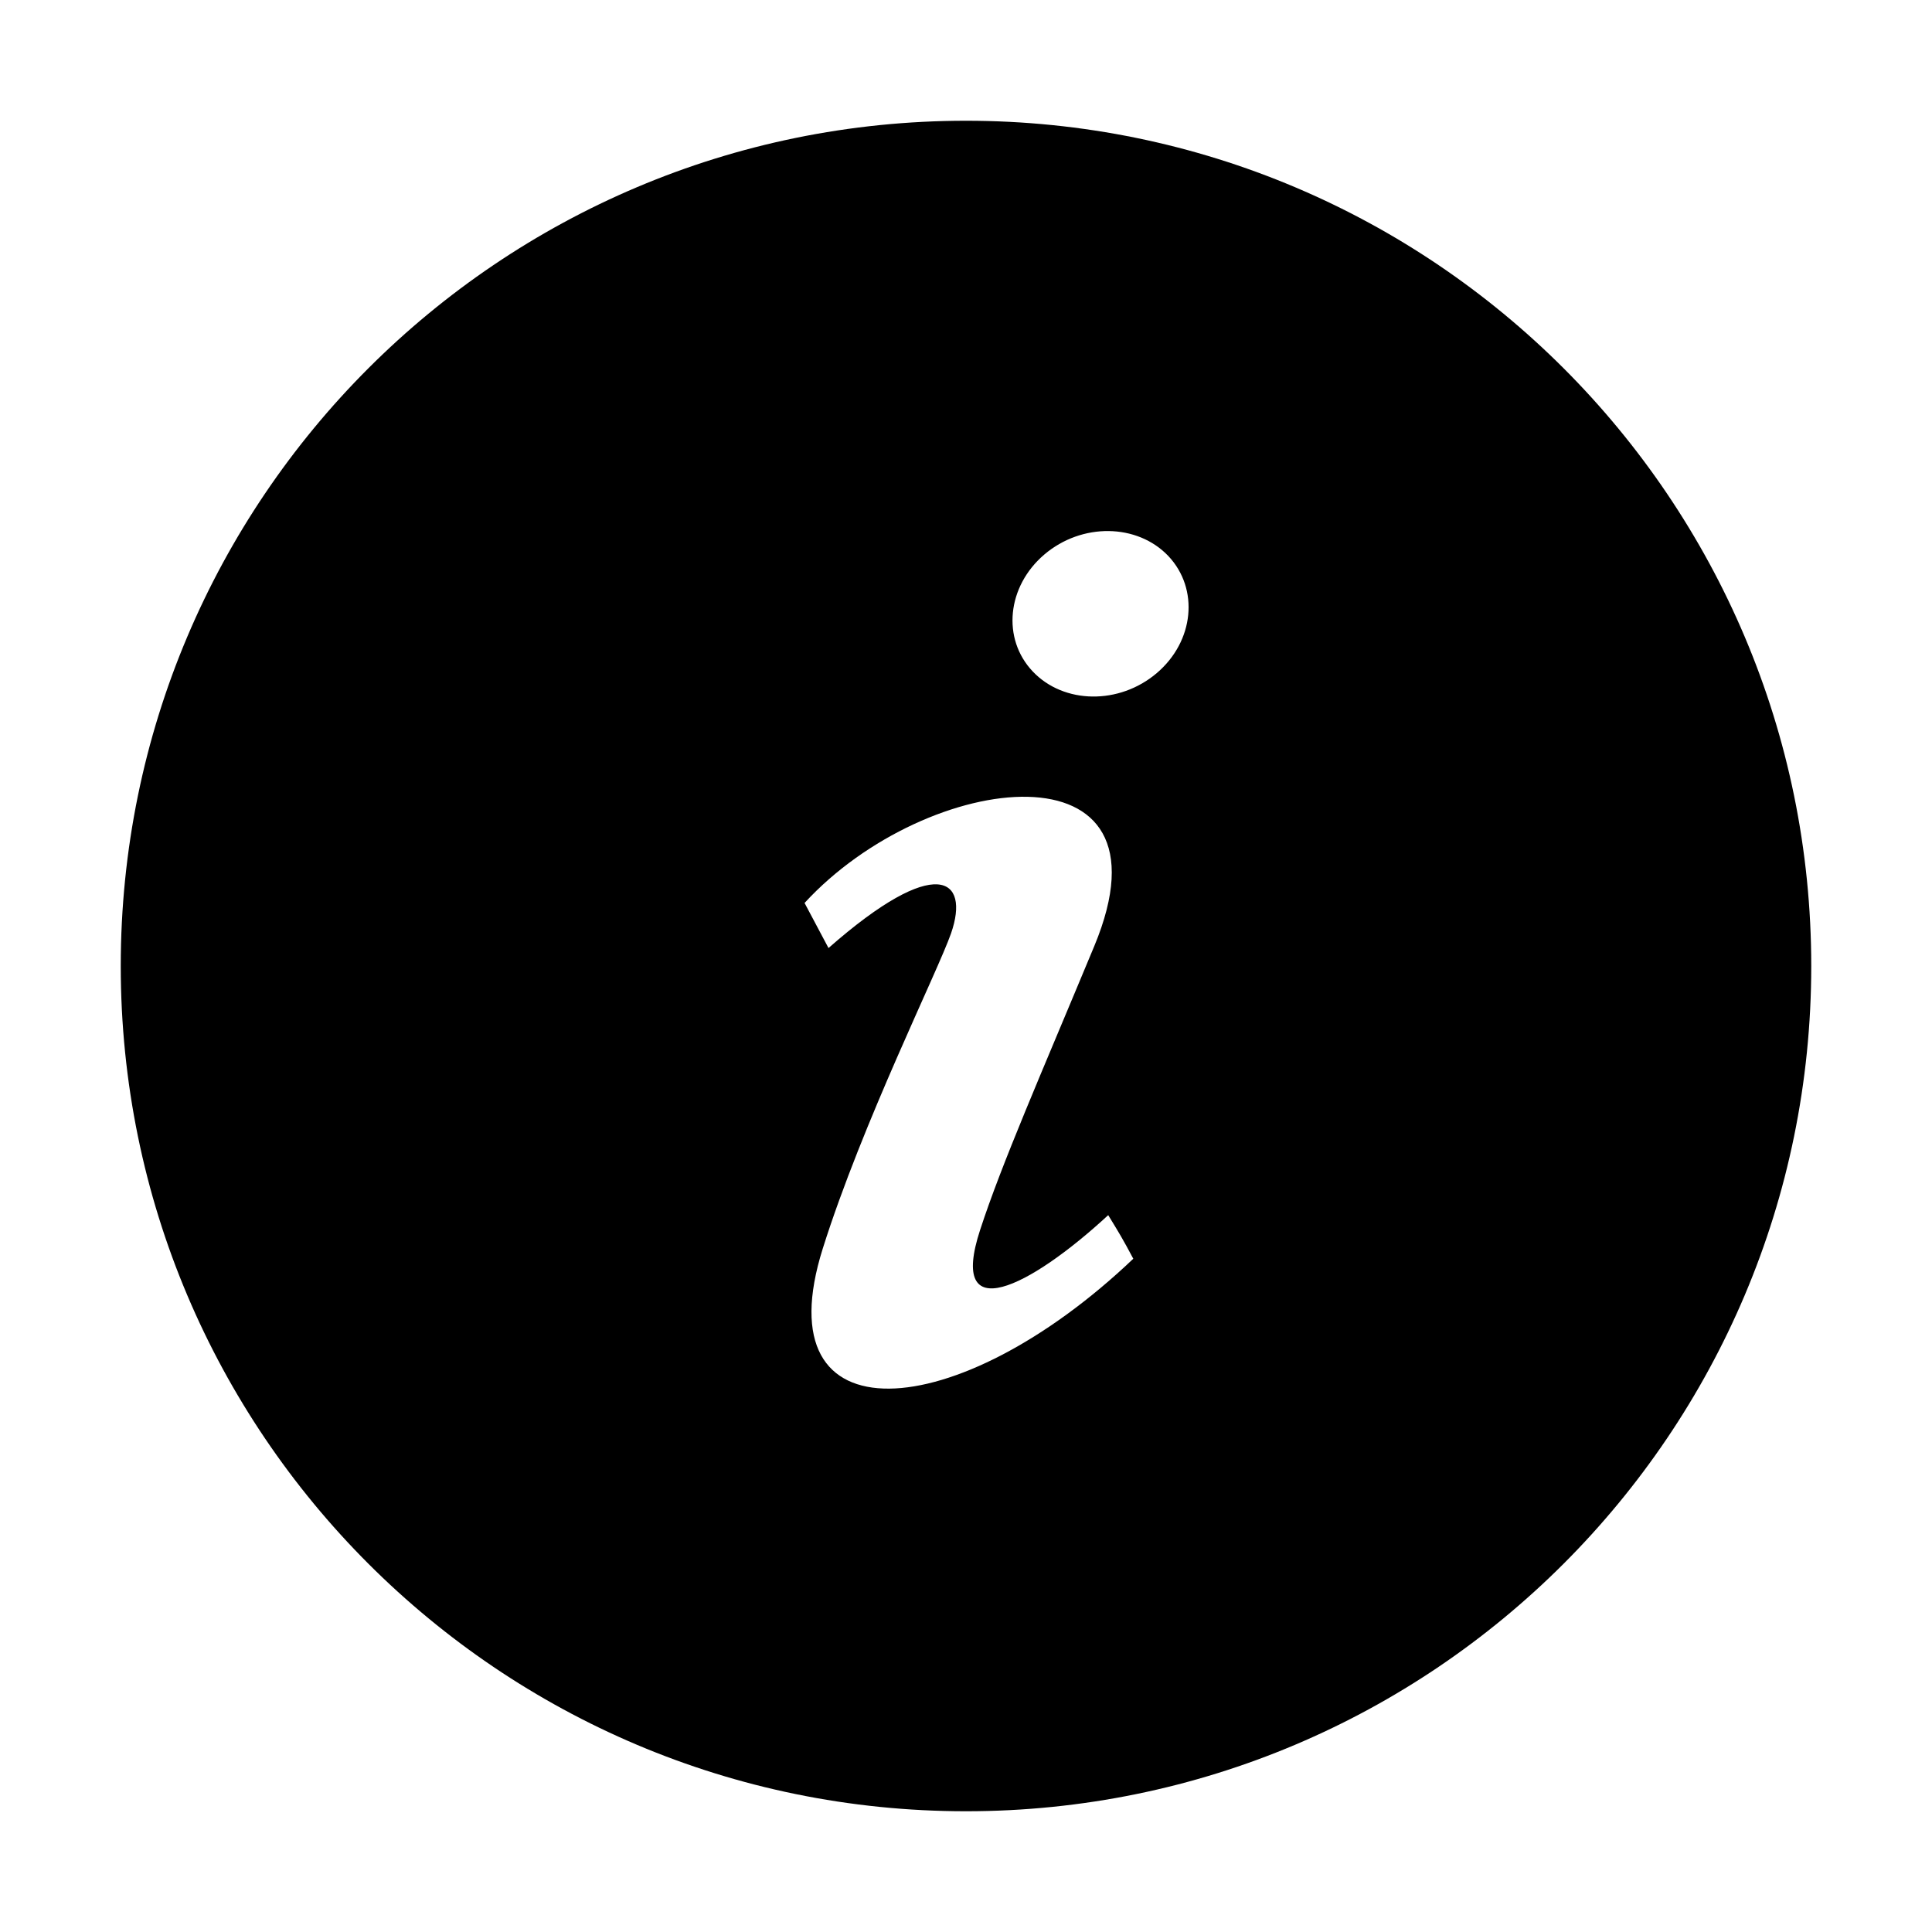
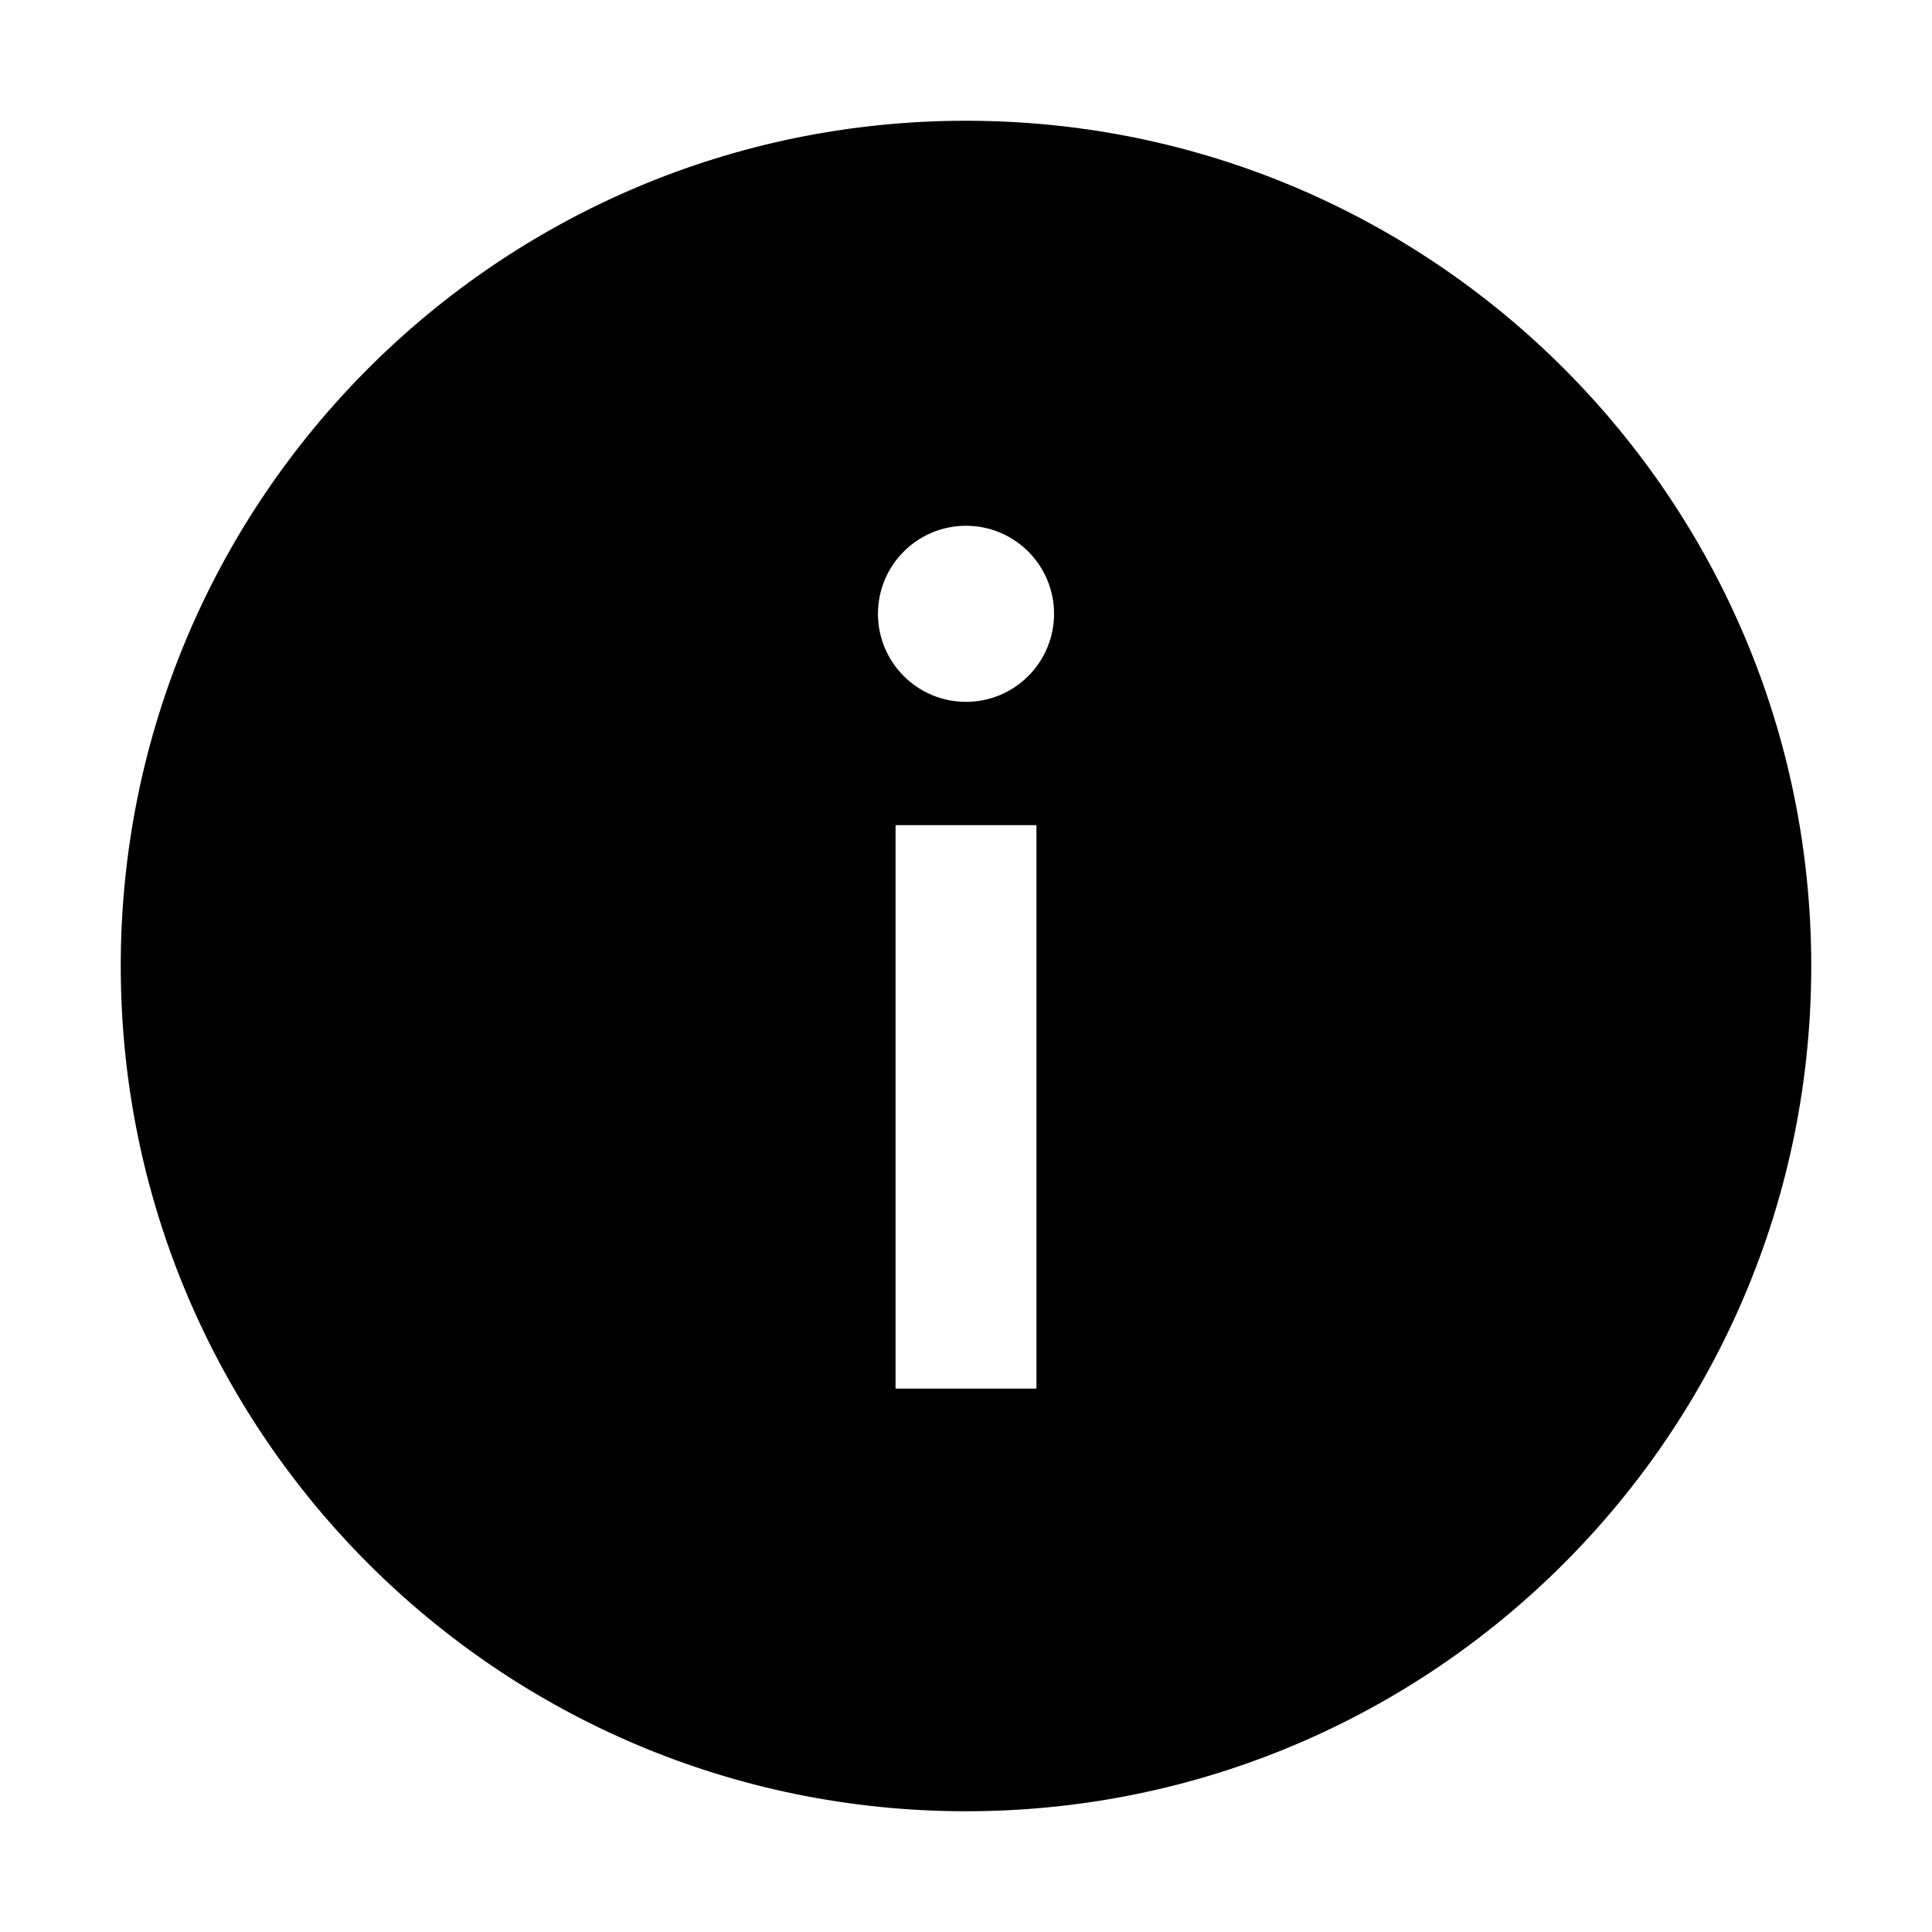
<svg xmlns="http://www.w3.org/2000/svg" width="256px" height="256px" viewBox="0 0 256 256" version="1.1">
  <defs />
  <g id="Page-1" stroke="none" stroke-width="1" fill="none" fill-rule="evenodd">
    <g id="info" fill="#000000" fill-rule="nonzero">
-       <path d="M128,16 C66.148,16 16,66.148 16,128 C16,189.852 66.148,240 128,240 C189.852,240 240,189.852 240,128 C240,66.148 189.852,16 128,16 Z M109.025,165.427 C114.289,148.729 124.257,128.728 126.021,123.669 C128.569,116.324 124.052,113.067 109.781,125.62 L106.608,119.647 C122.885,101.941 156.401,97.937 144.996,125.368 C137.875,142.495 132.779,154.059 129.867,162.981 C125.62,175.983 136.344,170.709 146.844,161.012 C148.272,163.345 148.739,164.101 150.167,166.789 C126.852,188.984 100.971,190.944 109.025,165.427 Z M153.284,89.183 C148.319,93.411 140.964,93.317 136.848,88.977 C132.732,84.637 133.423,77.703 138.379,73.475 C143.344,69.247 150.699,69.349 154.815,73.68 C158.912,78.029 158.24,84.964 153.284,89.183 Z" />
+       <path d="M128,240 C189.852,240 240,189.852 240,128 C240,66.148 189.852,16 128,16 C66.148,16 16,66.148 16,128 C16,189.852 66.148,240 128,240 Z M137.333,184 L118.667,184 L118.667,109.333 L137.333,109.333 L137.333,184 Z M128,69.667 C134.44,69.667 139.667,74.893 139.667,81.333 C139.667,87.773 134.44,93 128,93 C121.56,93 116.333,87.773 116.333,81.333 C116.333,74.893 121.56,69.667 128,69.667 Z" />
    </g>
  </g>
</svg>
